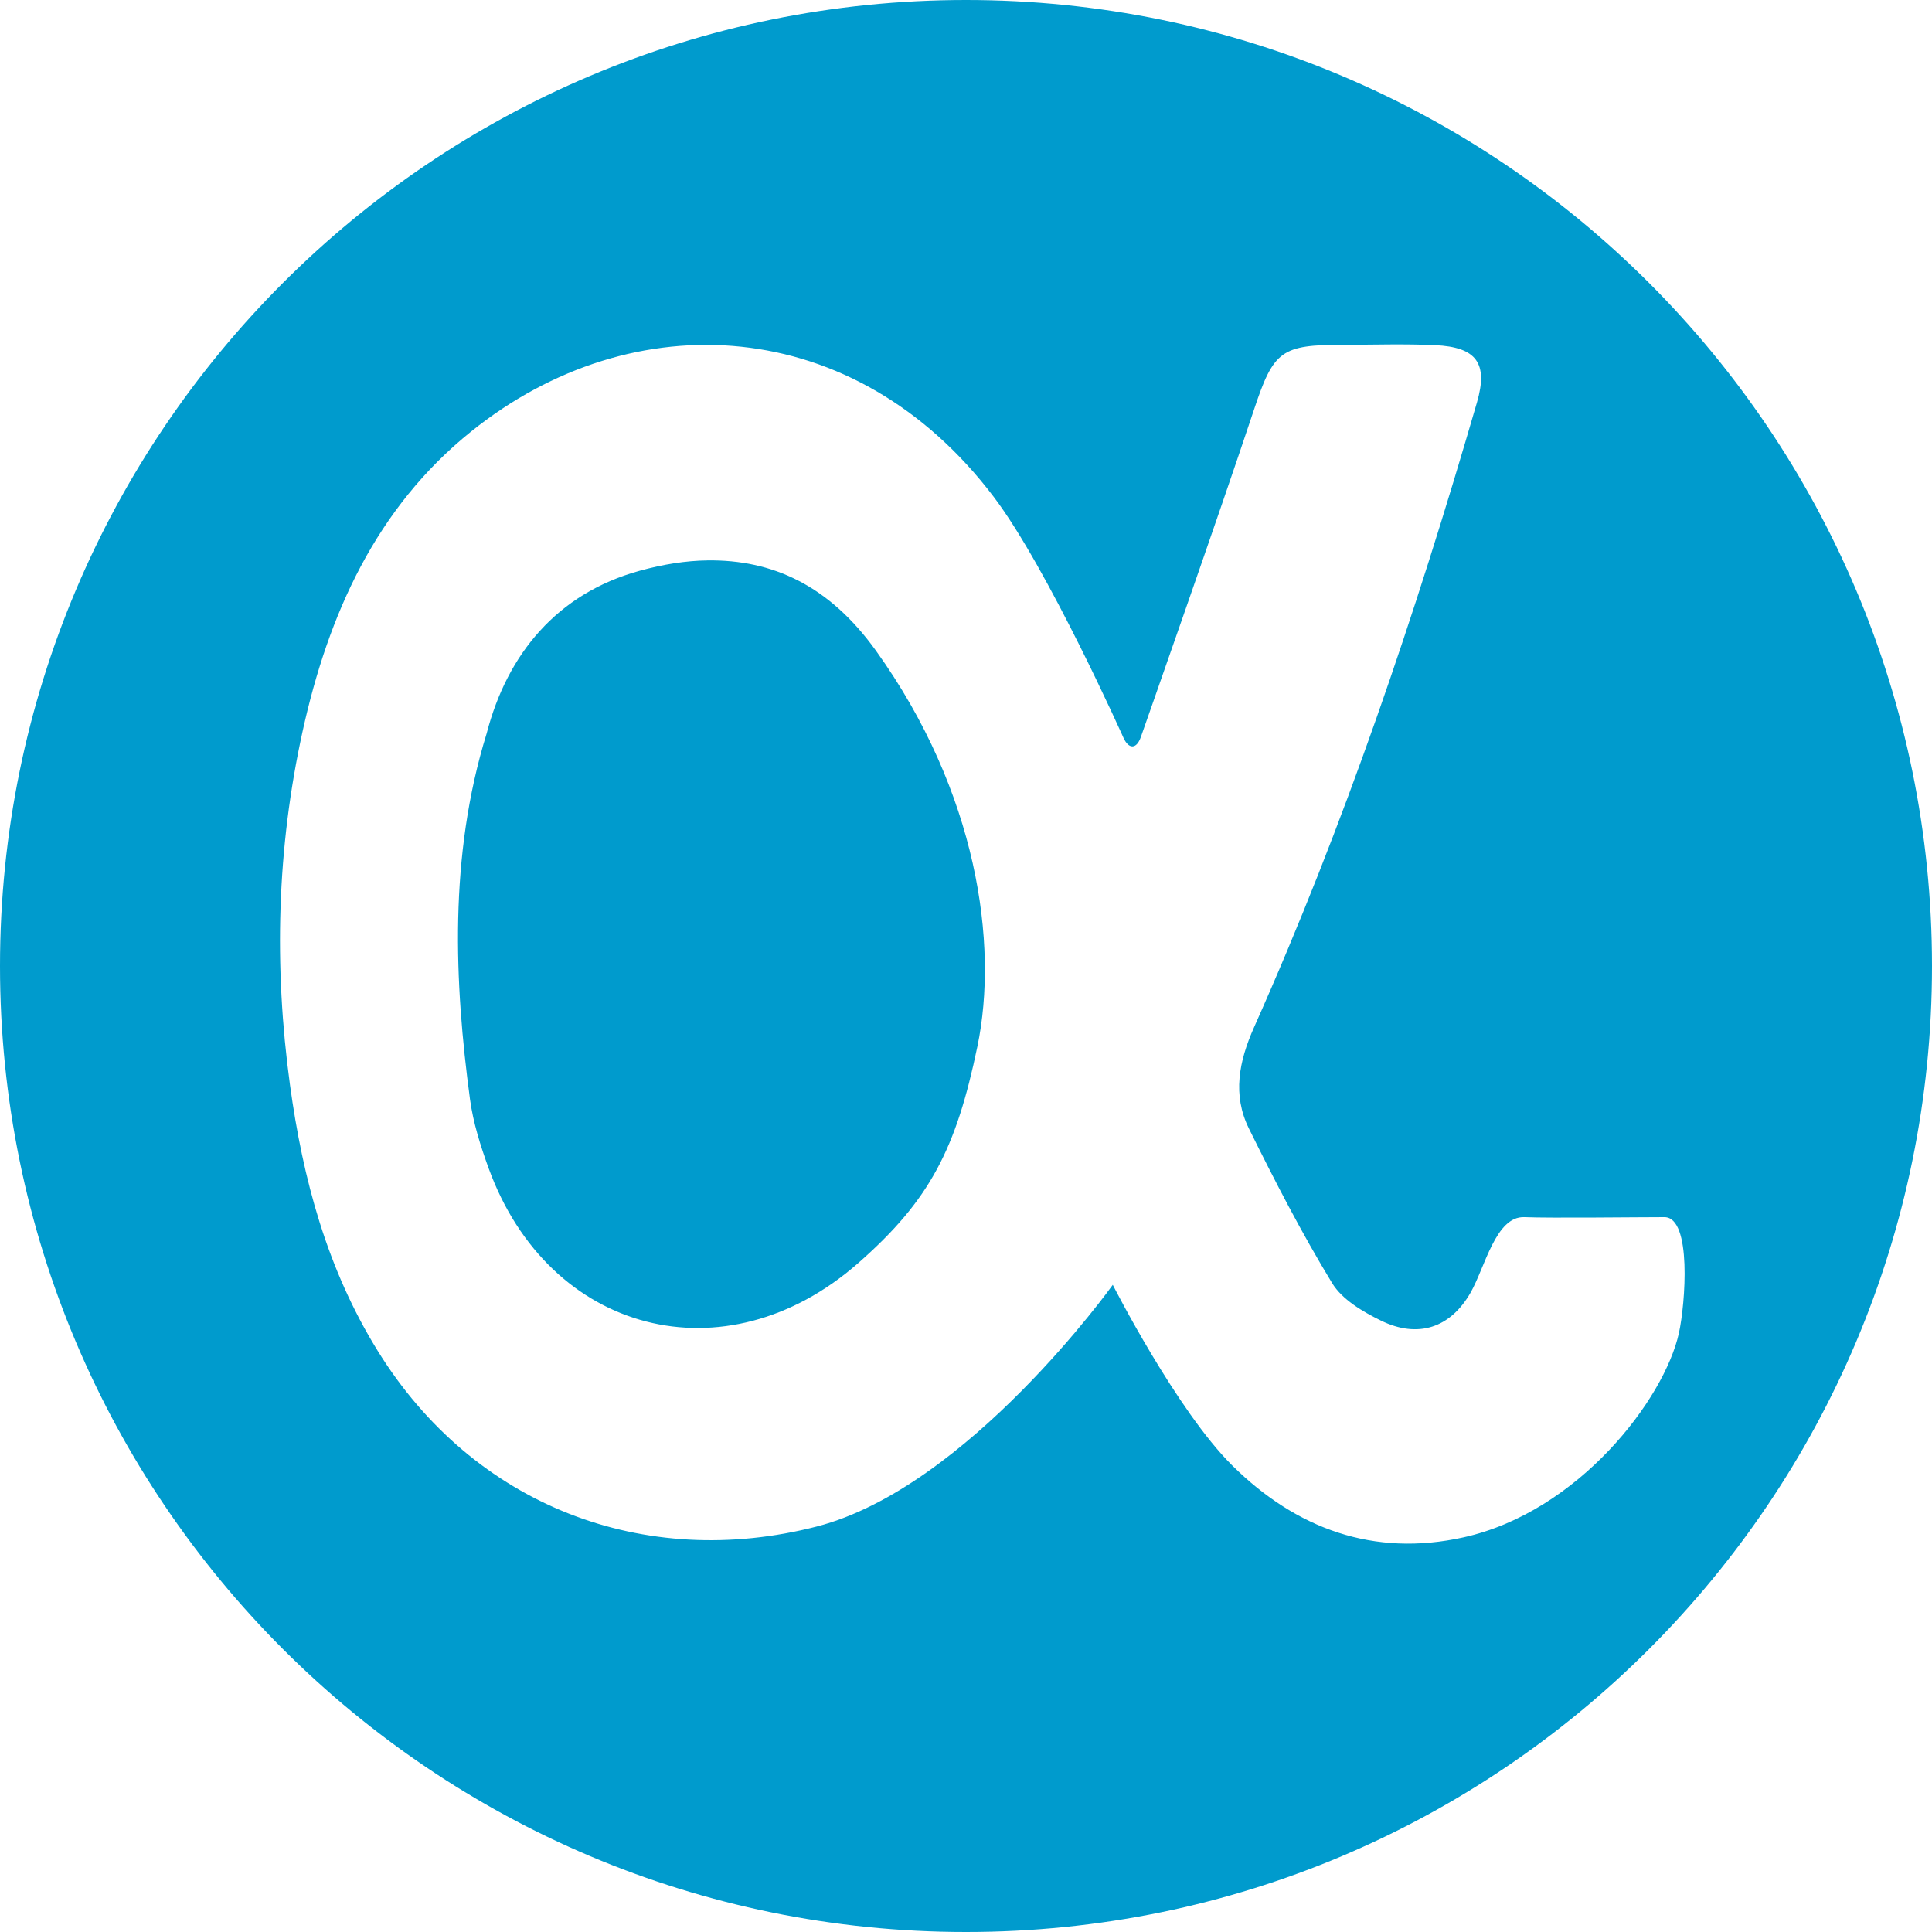
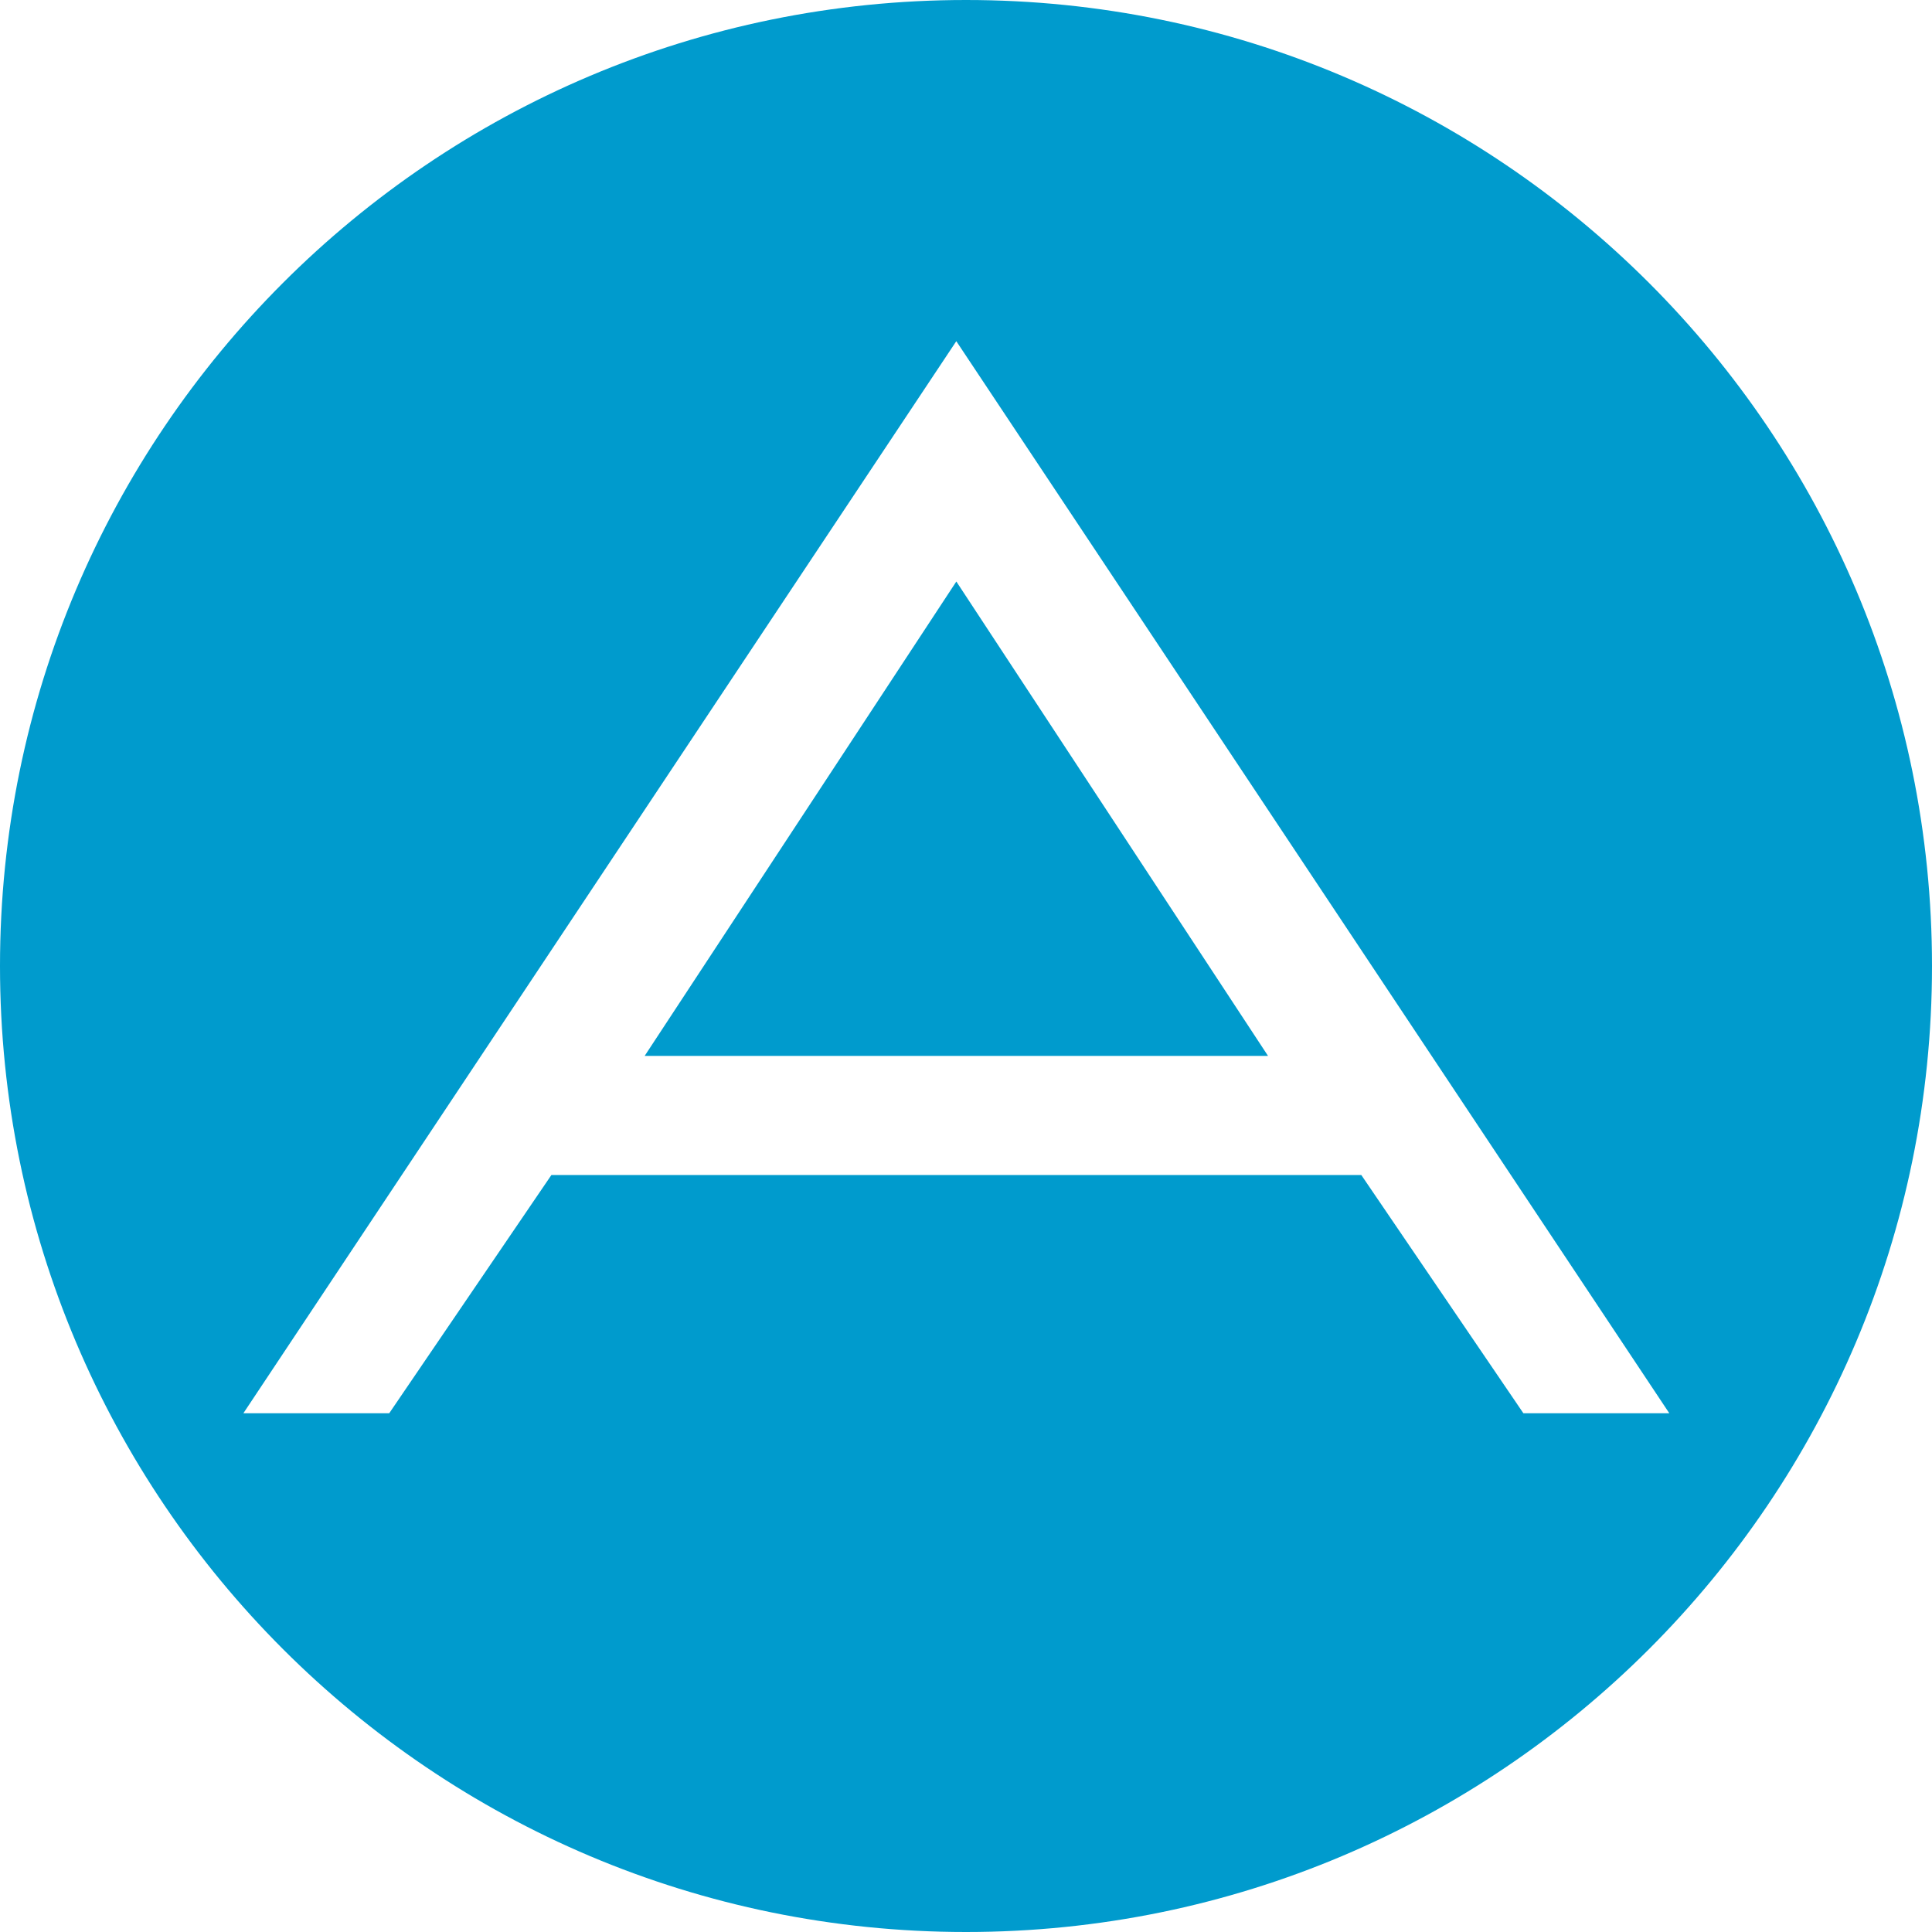
- <svg xmlns="http://www.w3.org/2000/svg" width="1000px" height="1000px" viewBox="0 0 1000 1000" version="1.1">
+ <svg xmlns="http://www.w3.org/2000/svg" width="200px" height="200px" viewBox="0 0 200 200" version="1.1">
  <description>Created with Sketch (http://www.bohemiancoding.com/sketch)</description>
  <defs />
-   <g id="Page 1" fill="#D8D8D8" fill-rule="evenodd">
-     <path d="M0,500 C0,776.143 223.857,1000 500,1000 C776.143,1000 1000,776.143 1000,500 C1000,223.857 776.143,0 500,0 C223.857,0 0,223.857 0,500 L0,500 L0,500 Z M742.781,178.656 C764.184,179.646 770.388,187.93 764.469,208.312 C732.498,318.388 695.893,426.879 649.125,531.656 C641.218,549.372 637.844,566.715 646.437,584.125 C659.84,611.278 673.783,638.282 689.499,664.125 C694.68,672.643 705.303,678.903 714.749,683.531 C733.889,692.908 750.717,687.375 761.187,669.031 C768.635,655.98 774.17,629.408 789,630 C802.766,630.551 847.215,630 861.508,630 C875.801,630 872.333,674.866 869,690 C861.5,724.055 817.24,782.437 757.562,795.719 C711.126,806.054 670.951,791.346 637.781,758.5 C609,730 575.968,665.031 575.968,665.031 C575.968,665.031 500.927,770 422.718,790.125 C333.655,813.043 245.207,779.667 195.375,699 C169.312,656.809 156.757,610.308 150.094,561.531 C141.695,500.034 143.297,439.012 156.625,378.531 C169.937,318.125 194.514,262.999 243.906,223.312 C327.735,155.955 442.601,162.437 514.406,257.25 C542.282,294.058 581.532,381.928 581.532,381.928 C584.281,387.95 588.291,387.769 590.492,381.504 C590.492,381.504 630.788,267.077 649.061,212.063 C659.254,181.37 663.142,178.469 695.499,178.469 C703.378,178.469 711.275,178.328 719.156,178.281 C727.037,178.234 734.92,178.293 742.781,178.656 L742.781,178.656 L742.781,178.656 Z M330.937,295.468 C288.425,307.219 262.548,338.447 251.875,379.687 C232.216,443.267 235.183,508.708 243.281,569.062 C244.921,581.1 248.68,593.016 252.843,604.5 C284.011,690.481 375.438,714.056 444.093,653.875 C481.451,621.128 494.906,594.531 505.906,541.621 C516.906,488.711 505.906,410 453.406,336.812 C429.071,302.888 399.674,289.599 366.156,290.062 C354.983,290.217 343.267,292.06 330.937,295.468 L330.937,295.468 L330.937,295.468 Z M330.937,295.468" id="ADN" fill="#009BCD" />
+   <g id="Page 1" stroke="none" stroke-width="1" fill="none" fill-rule="evenodd">
+     <path d="M99,60.199 L131.265,109.306 L66.735,109.306 Z M200,100 C200,155.23 155.228,200 100,200 C44.77,200 0,155.23 0,100 C0,44.772 44.77,0 100,0 C155.228,0 200,44.772 200,100 Z M25.196,146.297 L40.294,146.297 L57.081,121.636 L140.921,121.636 L157.699,146.297 L172.804,146.297 L98.996,35.319 Z M25.196,146.297" id="App.net" fill="#009BCD" />
  </g>
</svg>
